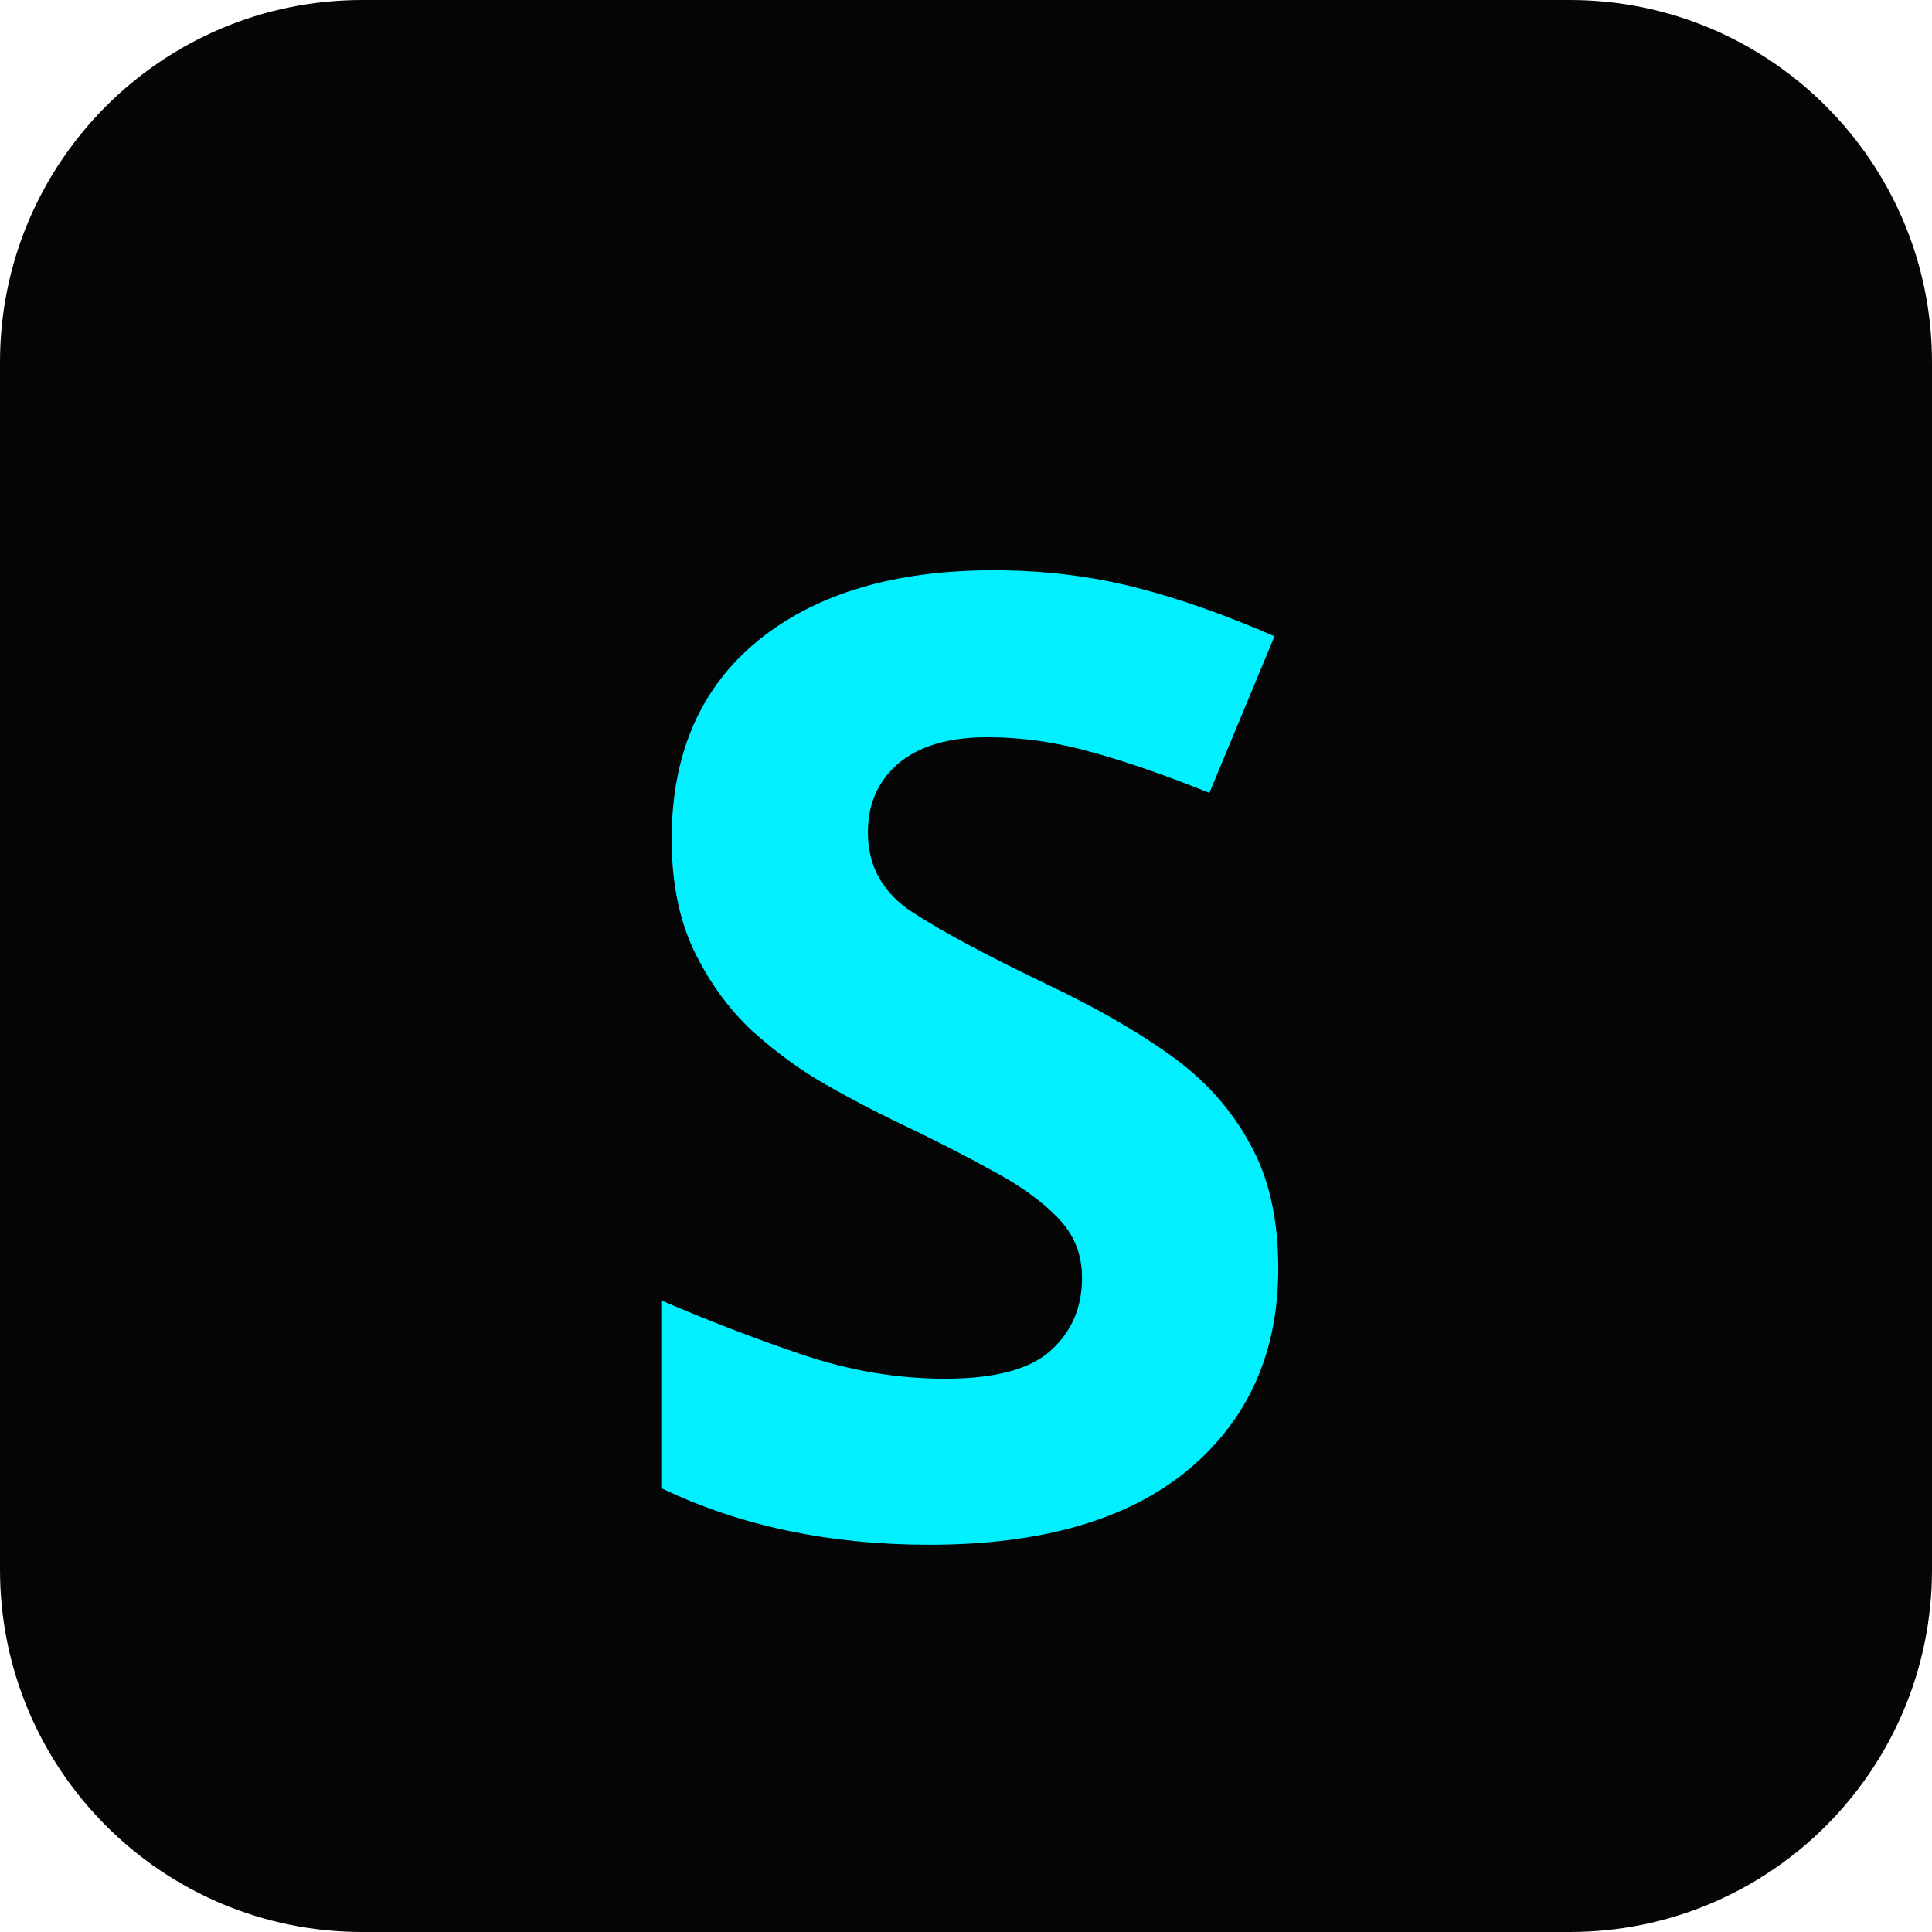
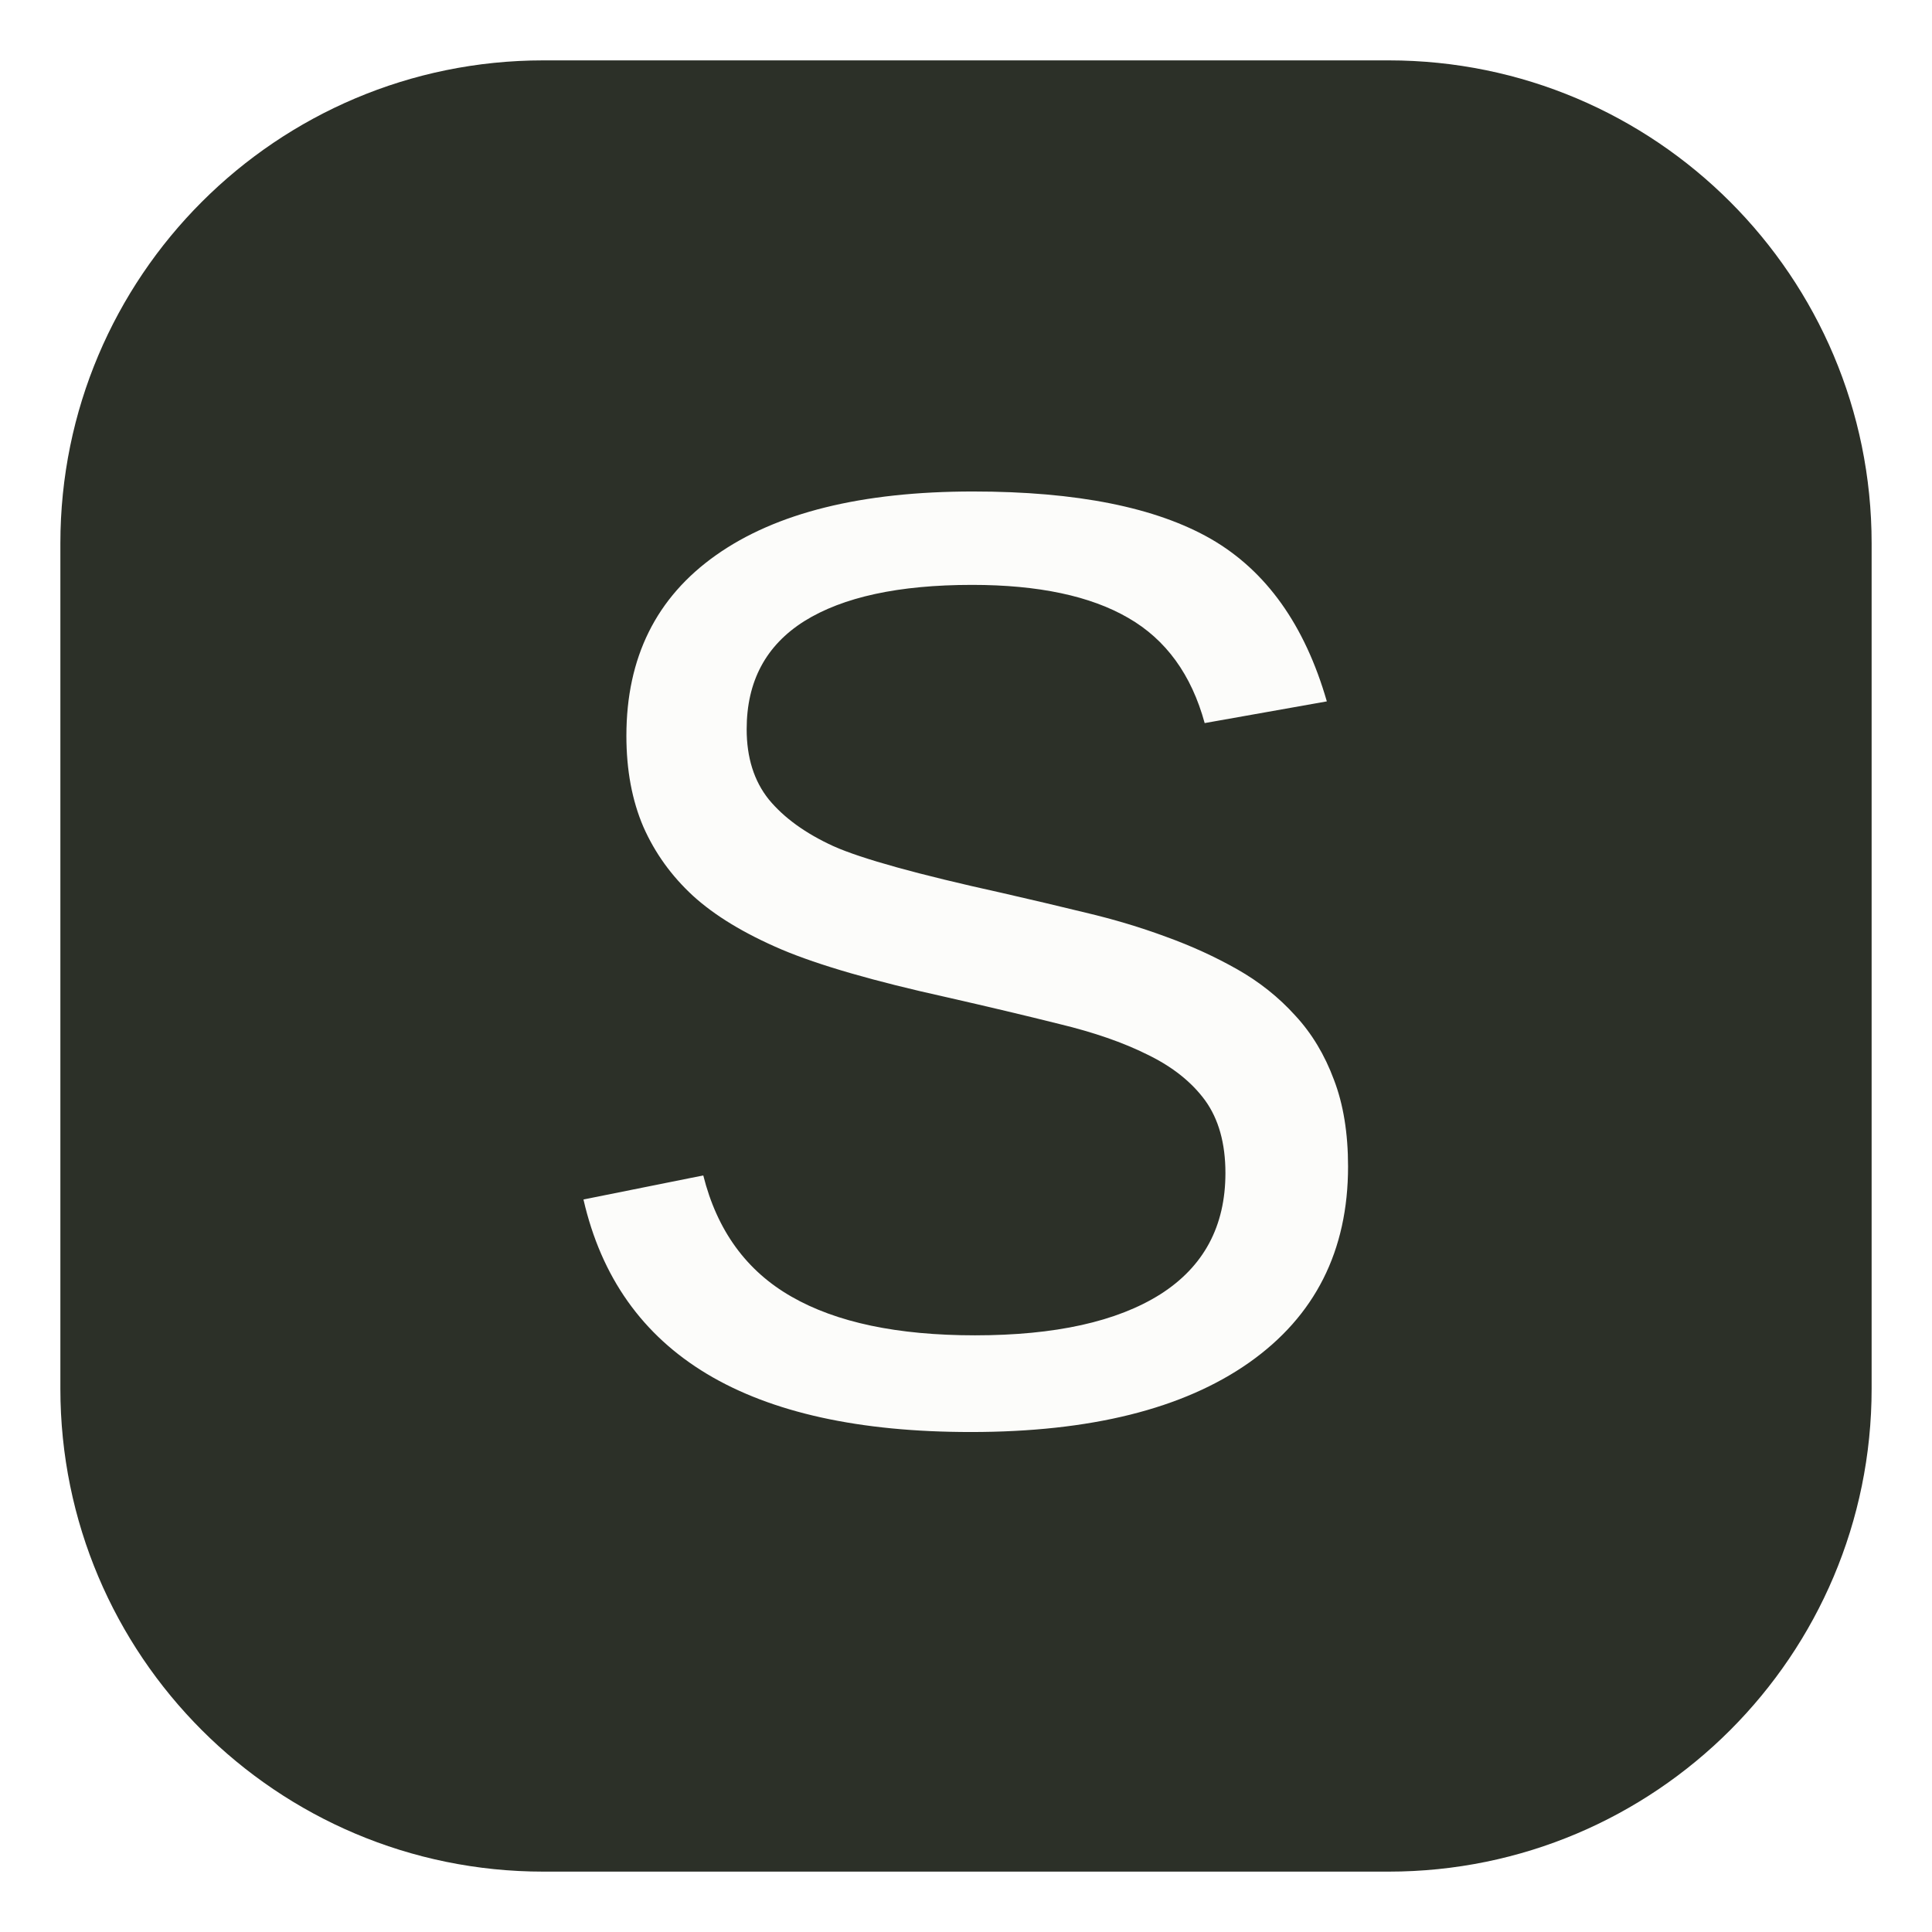
- <svg xmlns="http://www.w3.org/2000/svg" viewBox="0 0 32 32">
-   <rect width="32" height="32" rx="6" fill="#050505" />
-   <text x="50%" y="55%" dominant-baseline="middle" text-anchor="middle" font-family="system-ui, sans-serif" font-weight="900" font-size="22" fill="#00f0ff">S</text>
+ <svg xmlns="http://www.w3.org/2000/svg" viewBox="0 0 64 64">
+   <rect x="2" y="2" width="60" height="60" rx="16" fill="#2c3028" />
+   <text x="32" y="47" text-anchor="middle" font-family="Arial,Helvetica,sans-serif" font-size="44" font-weight="400" fill="#fcfcfa">S</text>
</svg>
